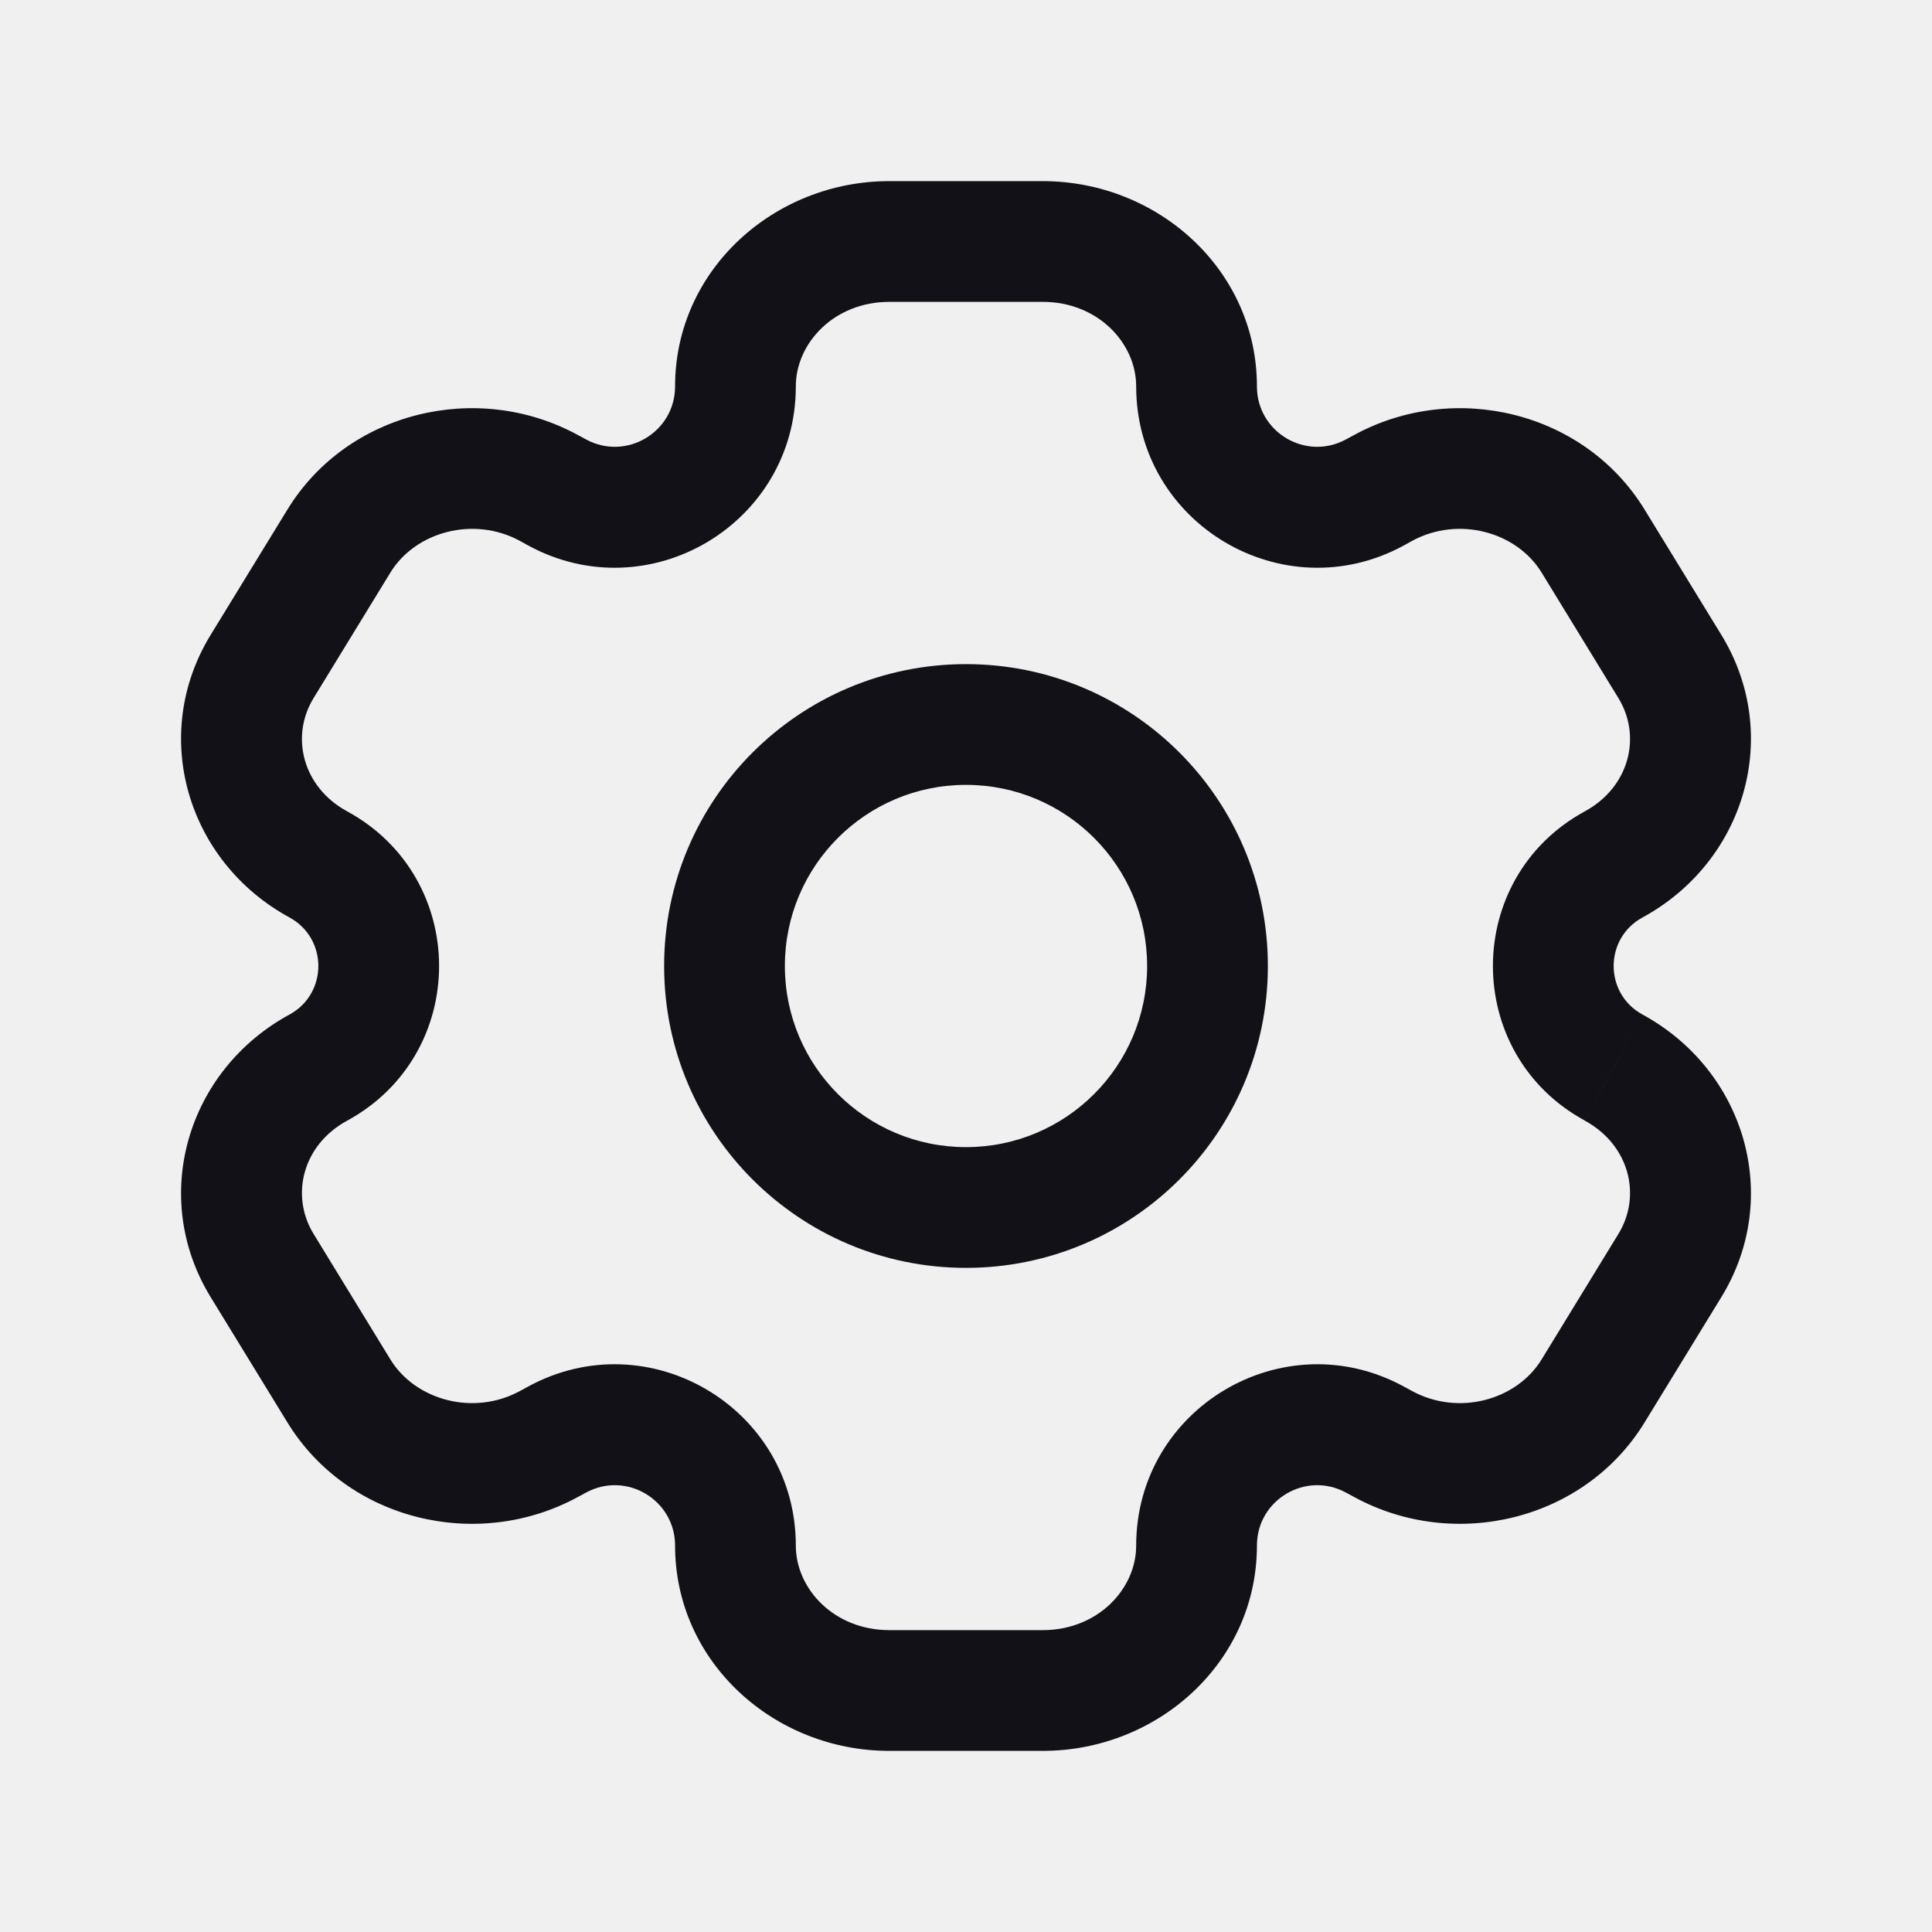
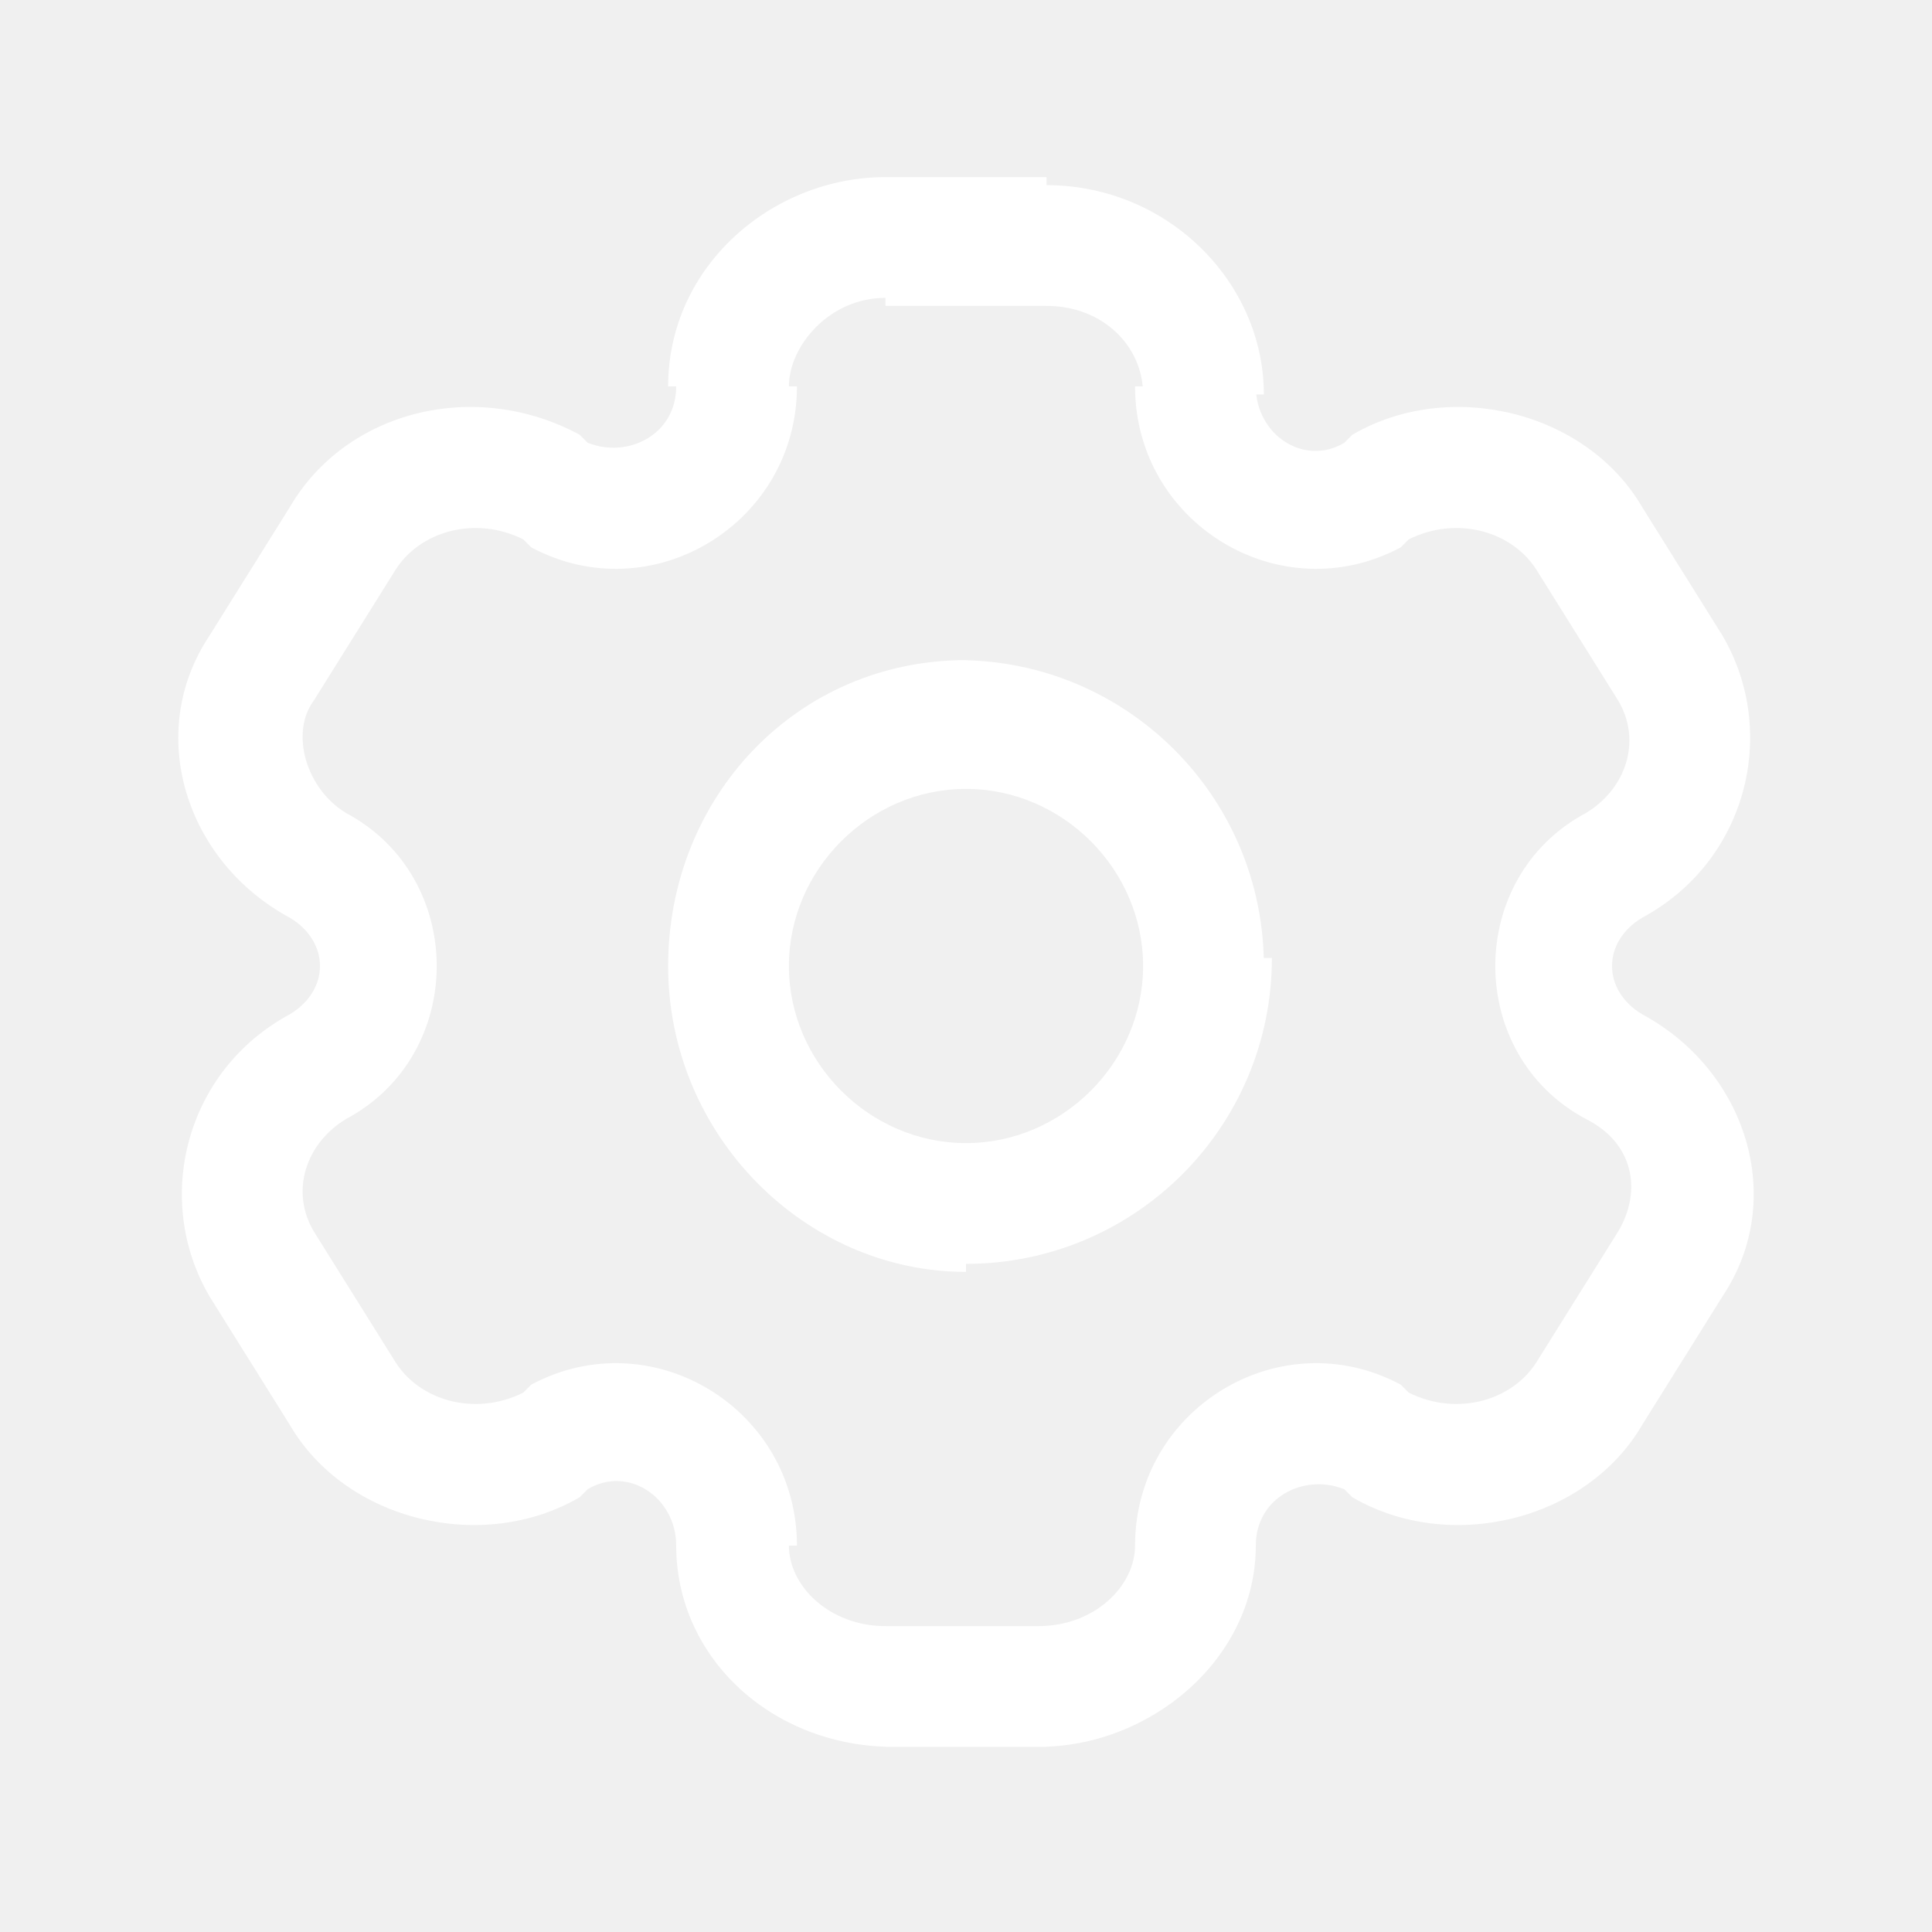
- <svg xmlns="http://www.w3.org/2000/svg" width="24" height="24" viewBox="0 0 24 24" fill="none">
-   <path d="M20.744 15.721L20.104 15.329V15.329L20.744 15.721ZM19.789 17.279L20.429 17.671V17.671L19.789 17.279ZM3.256 8.279L2.616 7.888H2.616L3.256 8.279ZM4.211 6.721L4.85 7.112L4.211 6.721ZM6.819 6.062L7.177 5.403L7.177 5.403L6.819 6.062ZM3.955 10.738L3.596 11.397H3.596L3.955 10.738ZM17.181 17.938L16.823 18.597L16.823 18.597L17.181 17.938ZM20.045 13.262L19.687 13.92V13.921L20.045 13.262ZM4.211 17.279L3.571 17.671L3.571 17.671L4.211 17.279ZM3.256 15.721L3.896 15.329L3.896 15.329L3.256 15.721ZM19.789 6.721L20.429 6.329V6.329L19.789 6.721ZM20.744 8.279L20.104 8.671V8.671L20.744 8.279ZM20.045 10.738L20.404 11.397L20.045 10.738ZM17.181 6.062L17.54 6.72V6.72L17.181 6.062ZM3.955 13.262L4.313 13.921H4.313L3.955 13.262ZM6.819 17.938L6.46 17.279L6.46 17.279L6.819 17.938ZM17.08 6.117L16.721 5.458L17.08 6.117ZM6.92 6.117L6.561 6.776L6.561 6.776L6.92 6.117ZM17.08 17.883L17.439 17.224L17.439 17.224L17.08 17.883ZM6.92 17.883L7.279 18.542L7.279 18.542L6.92 17.883ZM11.046 3.75H12.954V2.25H11.046V3.75ZM12.954 20.25H11.046V21.75H12.954V20.25ZM11.046 20.25C10.363 20.25 9.886 19.739 9.886 19.2H8.386C8.386 20.649 9.619 21.75 11.046 21.75V20.25ZM14.114 19.2C14.114 19.739 13.637 20.25 12.954 20.25V21.75C14.381 21.75 15.614 20.649 15.614 19.2H14.114ZM12.954 3.75C13.637 3.75 14.114 4.261 14.114 4.8H15.614C15.614 3.351 14.381 2.25 12.954 2.25V3.75ZM11.046 2.25C9.619 2.25 8.386 3.351 8.386 4.8H9.886C9.886 4.261 10.363 3.75 11.046 3.75V2.25ZM20.104 15.329L19.15 16.888L20.429 17.671L21.384 16.112L20.104 15.329ZM3.896 8.671L4.85 7.112L3.571 6.329L2.616 7.888L3.896 8.671ZM4.85 7.112C5.159 6.608 5.881 6.405 6.46 6.72L7.177 5.403C5.93 4.724 4.317 5.111 3.571 6.329L4.85 7.112ZM4.313 10.079C3.757 9.777 3.604 9.147 3.896 8.671L2.616 7.888C1.854 9.134 2.326 10.706 3.596 11.397L4.313 10.079ZM19.15 16.888C18.841 17.392 18.119 17.595 17.54 17.279L16.823 18.597C18.07 19.276 19.683 18.889 20.429 17.671L19.15 16.888ZM21.384 16.112C22.146 14.866 21.674 13.294 20.404 12.603L19.687 13.921C20.242 14.223 20.396 14.853 20.104 15.329L21.384 16.112ZM4.85 16.888L3.896 15.329L2.616 16.112L3.571 17.671L4.85 16.888ZM19.15 7.112L20.104 8.671L21.384 7.888L20.429 6.329L19.15 7.112ZM20.104 8.671C20.396 9.147 20.242 9.777 19.687 10.079L20.404 11.397C21.674 10.706 22.146 9.134 21.384 7.888L20.104 8.671ZM17.54 6.72C18.119 6.405 18.841 6.608 19.15 7.112L20.429 6.329C19.683 5.111 18.07 4.724 16.823 5.403L17.54 6.72ZM3.896 15.329C3.604 14.853 3.757 14.223 4.313 13.921L3.596 12.603C2.326 13.294 1.854 14.866 2.616 16.112L3.896 15.329ZM3.571 17.671C4.317 18.889 5.93 19.276 7.177 18.597L6.46 17.279C5.881 17.595 5.159 17.392 4.85 16.888L3.571 17.671ZM17.439 6.776L17.54 6.72L16.823 5.403L16.721 5.458L17.439 6.776ZM6.46 6.72L6.561 6.776L7.279 5.458L7.177 5.403L6.46 6.72ZM17.54 17.279L17.439 17.224L16.721 18.542L16.823 18.597L17.54 17.279ZM6.561 17.224L6.46 17.279L7.177 18.597L7.279 18.542L6.561 17.224ZM3.596 11.397C4.074 11.657 4.074 12.343 3.596 12.603L4.313 13.921C5.835 13.092 5.835 10.908 4.313 10.079L3.596 11.397ZM7.279 18.542C7.778 18.27 8.386 18.631 8.386 19.2H9.886C9.886 17.493 8.06 16.408 6.561 17.224L7.279 18.542ZM15.614 19.2C15.614 18.631 16.222 18.27 16.721 18.542L17.439 17.224C15.94 16.408 14.114 17.493 14.114 19.2H15.614ZM20.404 12.603C19.926 12.343 19.926 11.657 20.404 11.397L19.687 10.079C18.165 10.908 18.165 13.092 19.687 13.92L20.404 12.603ZM6.561 6.776C8.06 7.592 9.886 6.507 9.886 4.8H8.386C8.386 5.369 7.778 5.73 7.279 5.458L6.561 6.776ZM16.721 5.458C16.222 5.73 15.614 5.369 15.614 4.8H14.114C14.114 6.507 15.94 7.592 17.439 6.776L16.721 5.458ZM14.25 12C14.25 13.243 13.243 14.25 12 14.25V15.75C14.071 15.75 15.75 14.071 15.75 12H14.25ZM12 14.25C10.757 14.25 9.75 13.243 9.75 12H8.25C8.25 14.071 9.929 15.75 12 15.75V14.25ZM9.75 12C9.75 10.757 10.757 9.75 12 9.75V8.25C9.929 8.25 8.25 9.929 8.25 12H9.75ZM12 9.75C13.243 9.75 14.25 10.757 14.25 12H15.75C15.75 9.929 14.071 8.25 12 8.25V9.75Z" fill="#131118" />
+ <svg xmlns="http://www.w3.org/2000/svg" version="1.1" id="Layer_1" x="0px" y="0px" viewBox="0 0 24 24" style="enable-background:new 0 0 24 24;" xml:space="preserve">
+   <style type="text/css">
+ 	.st0{fill:#FFFFFF;}
+ </style>
+   <path class="st0" d="M20.7,15.7l-0.6-0.4l0,0L20.7,15.7z M19.8,17.3l0.6,0.4l0,0L19.8,17.3z M3.3,8.3L2.6,7.9l0,0L3.3,8.3z M4.2,6.7  l0.6,0.4L4.2,6.7z M6.8,6.1l0.4-0.7l0,0L6.8,6.1z M4,10.7l-0.4,0.7l0,0L4,10.7z M17.2,17.9l-0.4,0.7l0,0L17.2,17.9z M20,13.3  l-0.4,0.7v0L20,13.3z M4.2,17.3l-0.6,0.4l0,0L4.2,17.3z M3.3,15.7l0.6-0.4l0,0L3.3,15.7z M19.8,6.7l0.6-0.4l0,0L19.8,6.7z M20.7,8.3  l-0.6,0.4l0,0L20.7,8.3z M20,10.7l0.4,0.7L20,10.7z M17.2,6.1l0.4,0.7l0,0L17.2,6.1z M4,13.3l0.4,0.7l0,0L4,13.3z M6.8,17.9  l-0.4-0.7h0L6.8,17.9z M17.1,6.1l-0.4-0.7L17.1,6.1z M6.9,6.1L6.6,6.8l0,0L6.9,6.1z M17.1,17.9l0.4-0.7l0,0L17.1,17.9z M6.9,17.9  l0.4,0.7l0,0L6.9,17.9z M11,3.8H13V2.2H11V3.8z M13,20.2H11v1.5H13V20.2z M11,20.2c-0.7,0-1.2-0.5-1.2-1H8.4c0,1.4,1.2,2.5,2.7,2.5  V20.2z M14.1,19.2c0,0.5-0.5,1-1.2,1v1.5c1.4,0,2.7-1.1,2.7-2.5H14.1z M13,3.8c0.7,0,1.2,0.5,1.2,1.1h1.5c0-1.4-1.2-2.6-2.7-2.6V3.8  z M11,2.2c-1.4,0-2.7,1.1-2.7,2.6h1.5c0-0.5,0.5-1.1,1.2-1.1V2.2z M20.1,15.3l-1,1.6l1.3,0.8l1-1.6L20.1,15.3z M3.9,8.7l1-1.6  L3.6,6.3l-1,1.6L3.9,8.7z M4.9,7.1c0.3-0.5,1-0.7,1.6-0.4l0.7-1.3C5.9,4.7,4.3,5.1,3.6,6.3L4.9,7.1z M4.3,10.1  C3.8,9.8,3.6,9.1,3.9,8.7L2.6,7.9c-0.8,1.2-0.3,2.8,1,3.5L4.3,10.1z M19.1,16.9c-0.3,0.5-1,0.7-1.6,0.4l-0.7,1.3  c1.2,0.7,2.9,0.3,3.6-0.9L19.1,16.9z M21.4,16.1c0.8-1.2,0.3-2.8-1-3.5l-0.7,1.3c0.6,0.3,0.7,0.9,0.4,1.4L21.4,16.1z M4.9,16.9  l-1-1.6l-1.3,0.8l1,1.6L4.9,16.9z M19.1,7.1l1,1.6l1.3-0.8l-1-1.6L19.1,7.1z M20.1,8.7c0.3,0.5,0.1,1.1-0.4,1.4l0.7,1.3  c1.3-0.7,1.7-2.3,1-3.5L20.1,8.7z M17.5,6.7c0.6-0.3,1.3-0.1,1.6,0.4l1.3-0.8c-0.7-1.2-2.4-1.6-3.6-0.9L17.5,6.7z M3.9,15.3  c-0.3-0.5-0.1-1.1,0.4-1.4l-0.7-1.3c-1.3,0.7-1.7,2.3-1,3.5L3.9,15.3z M3.6,17.7c0.7,1.2,2.4,1.6,3.6,0.9l-0.7-1.3  c-0.6,0.3-1.3,0.1-1.6-0.4L3.6,17.7z M17.4,6.8l0.1-0.1l-0.7-1.3l-0.1,0.1L17.4,6.8z M6.5,6.7l0.1,0.1l0.7-1.3L7.2,5.4L6.5,6.7z   M17.5,17.3l-0.1-0.1l-0.7,1.3l0.1,0.1L17.5,17.3z M6.6,17.2l-0.1,0.1l0.7,1.3l0.1-0.1L6.6,17.2z M3.6,11.4c0.5,0.3,0.5,0.9,0,1.2  l0.7,1.3c1.5-0.8,1.5-3,0-3.8L3.6,11.4z M7.3,18.5c0.5-0.3,1.1,0.1,1.1,0.7h1.5c0-1.7-1.8-2.8-3.3-2L7.3,18.5z M15.6,19.2  c0-0.6,0.6-0.9,1.1-0.7l0.7-1.3c-1.5-0.8-3.3,0.3-3.3,2H15.6z M20.4,12.6c-0.5-0.3-0.5-0.9,0-1.2l-0.7-1.3c-1.5,0.8-1.5,3,0,3.8  L20.4,12.6z M6.6,6.8c1.5,0.8,3.3-0.3,3.3-2H8.4c0,0.6-0.6,0.9-1.1,0.7L6.6,6.8z M16.7,5.5c-0.5,0.3-1.1-0.1-1.1-0.7h-1.5  c0,1.7,1.8,2.8,3.3,2L16.7,5.5z M14.2,12c0,1.2-1,2.2-2.2,2.2v1.5c2.1,0,3.8-1.7,3.8-3.8H14.2z M12,14.2c-1.2,0-2.2-1-2.2-2.2H8.3  c0,2.1,1.7,3.8,3.7,3.8V14.2z M9.8,12c0-1.2,1-2.2,2.2-2.2V8.2c-2.1,0-3.7,1.7-3.7,3.8H9.8z M12,9.8c1.2,0,2.2,1,2.2,2.2h1.5  c0-2.1-1.7-3.8-3.8-3.8V9.8z" />
</svg>
